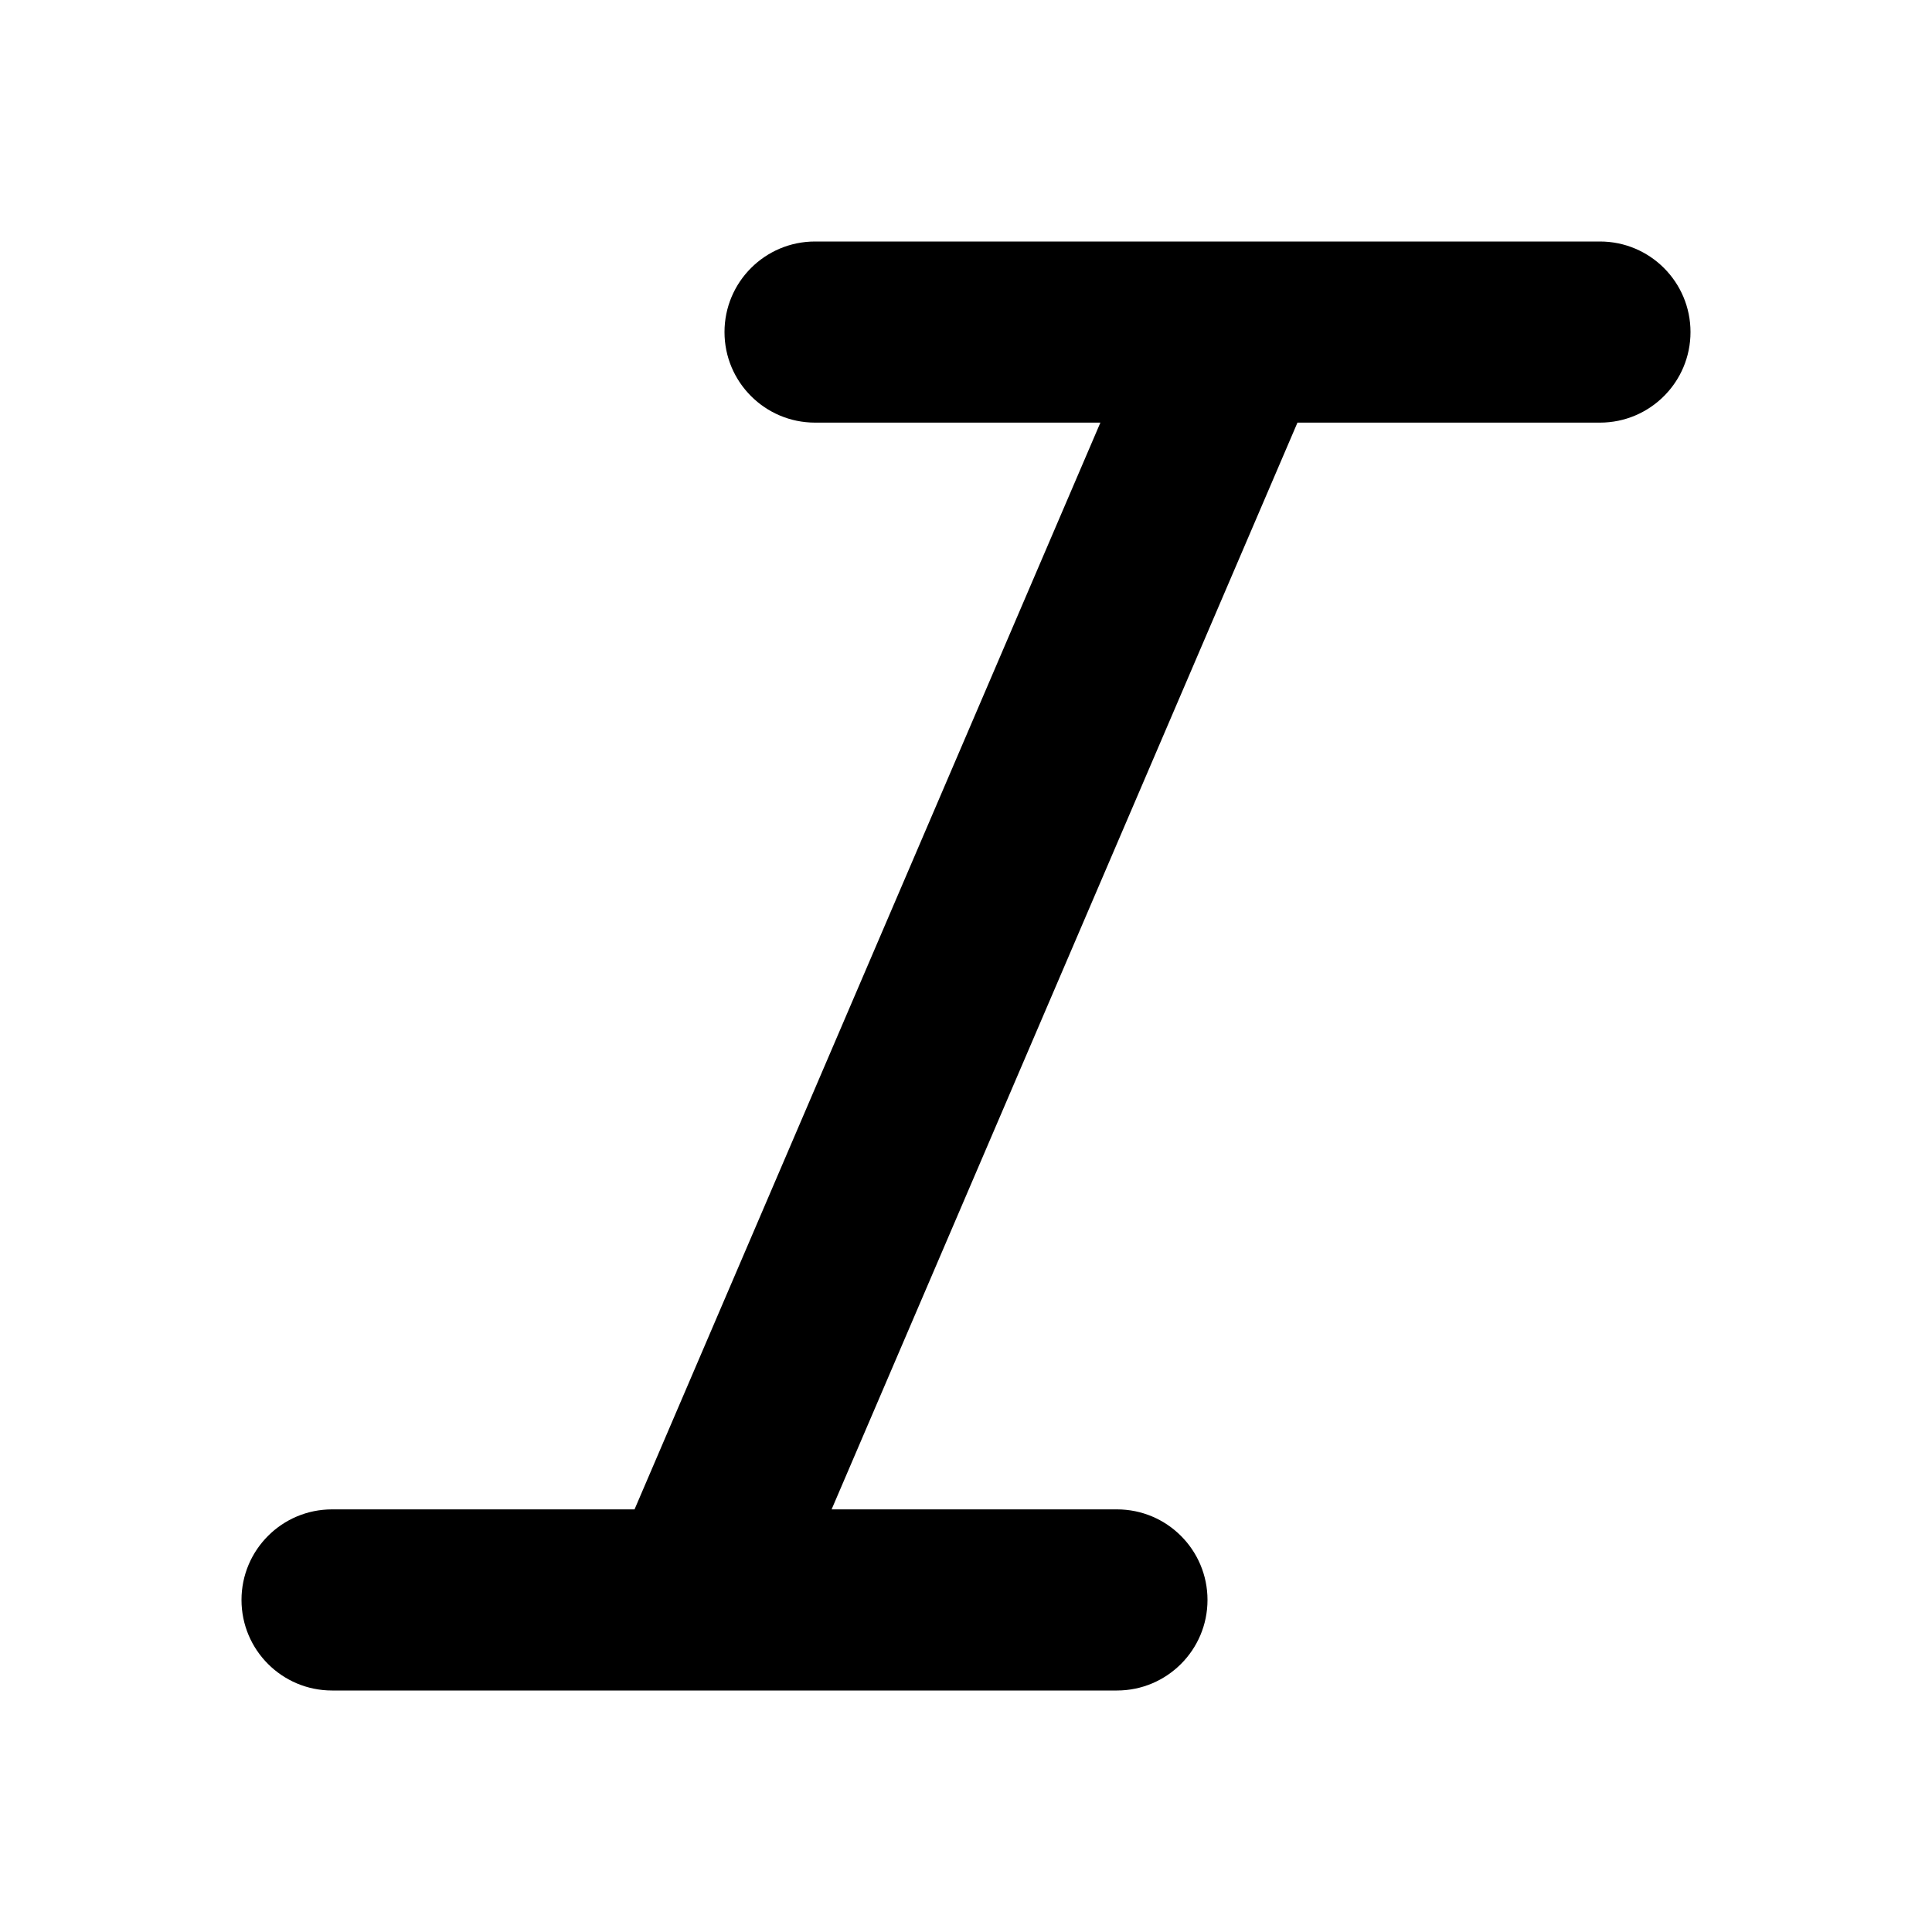
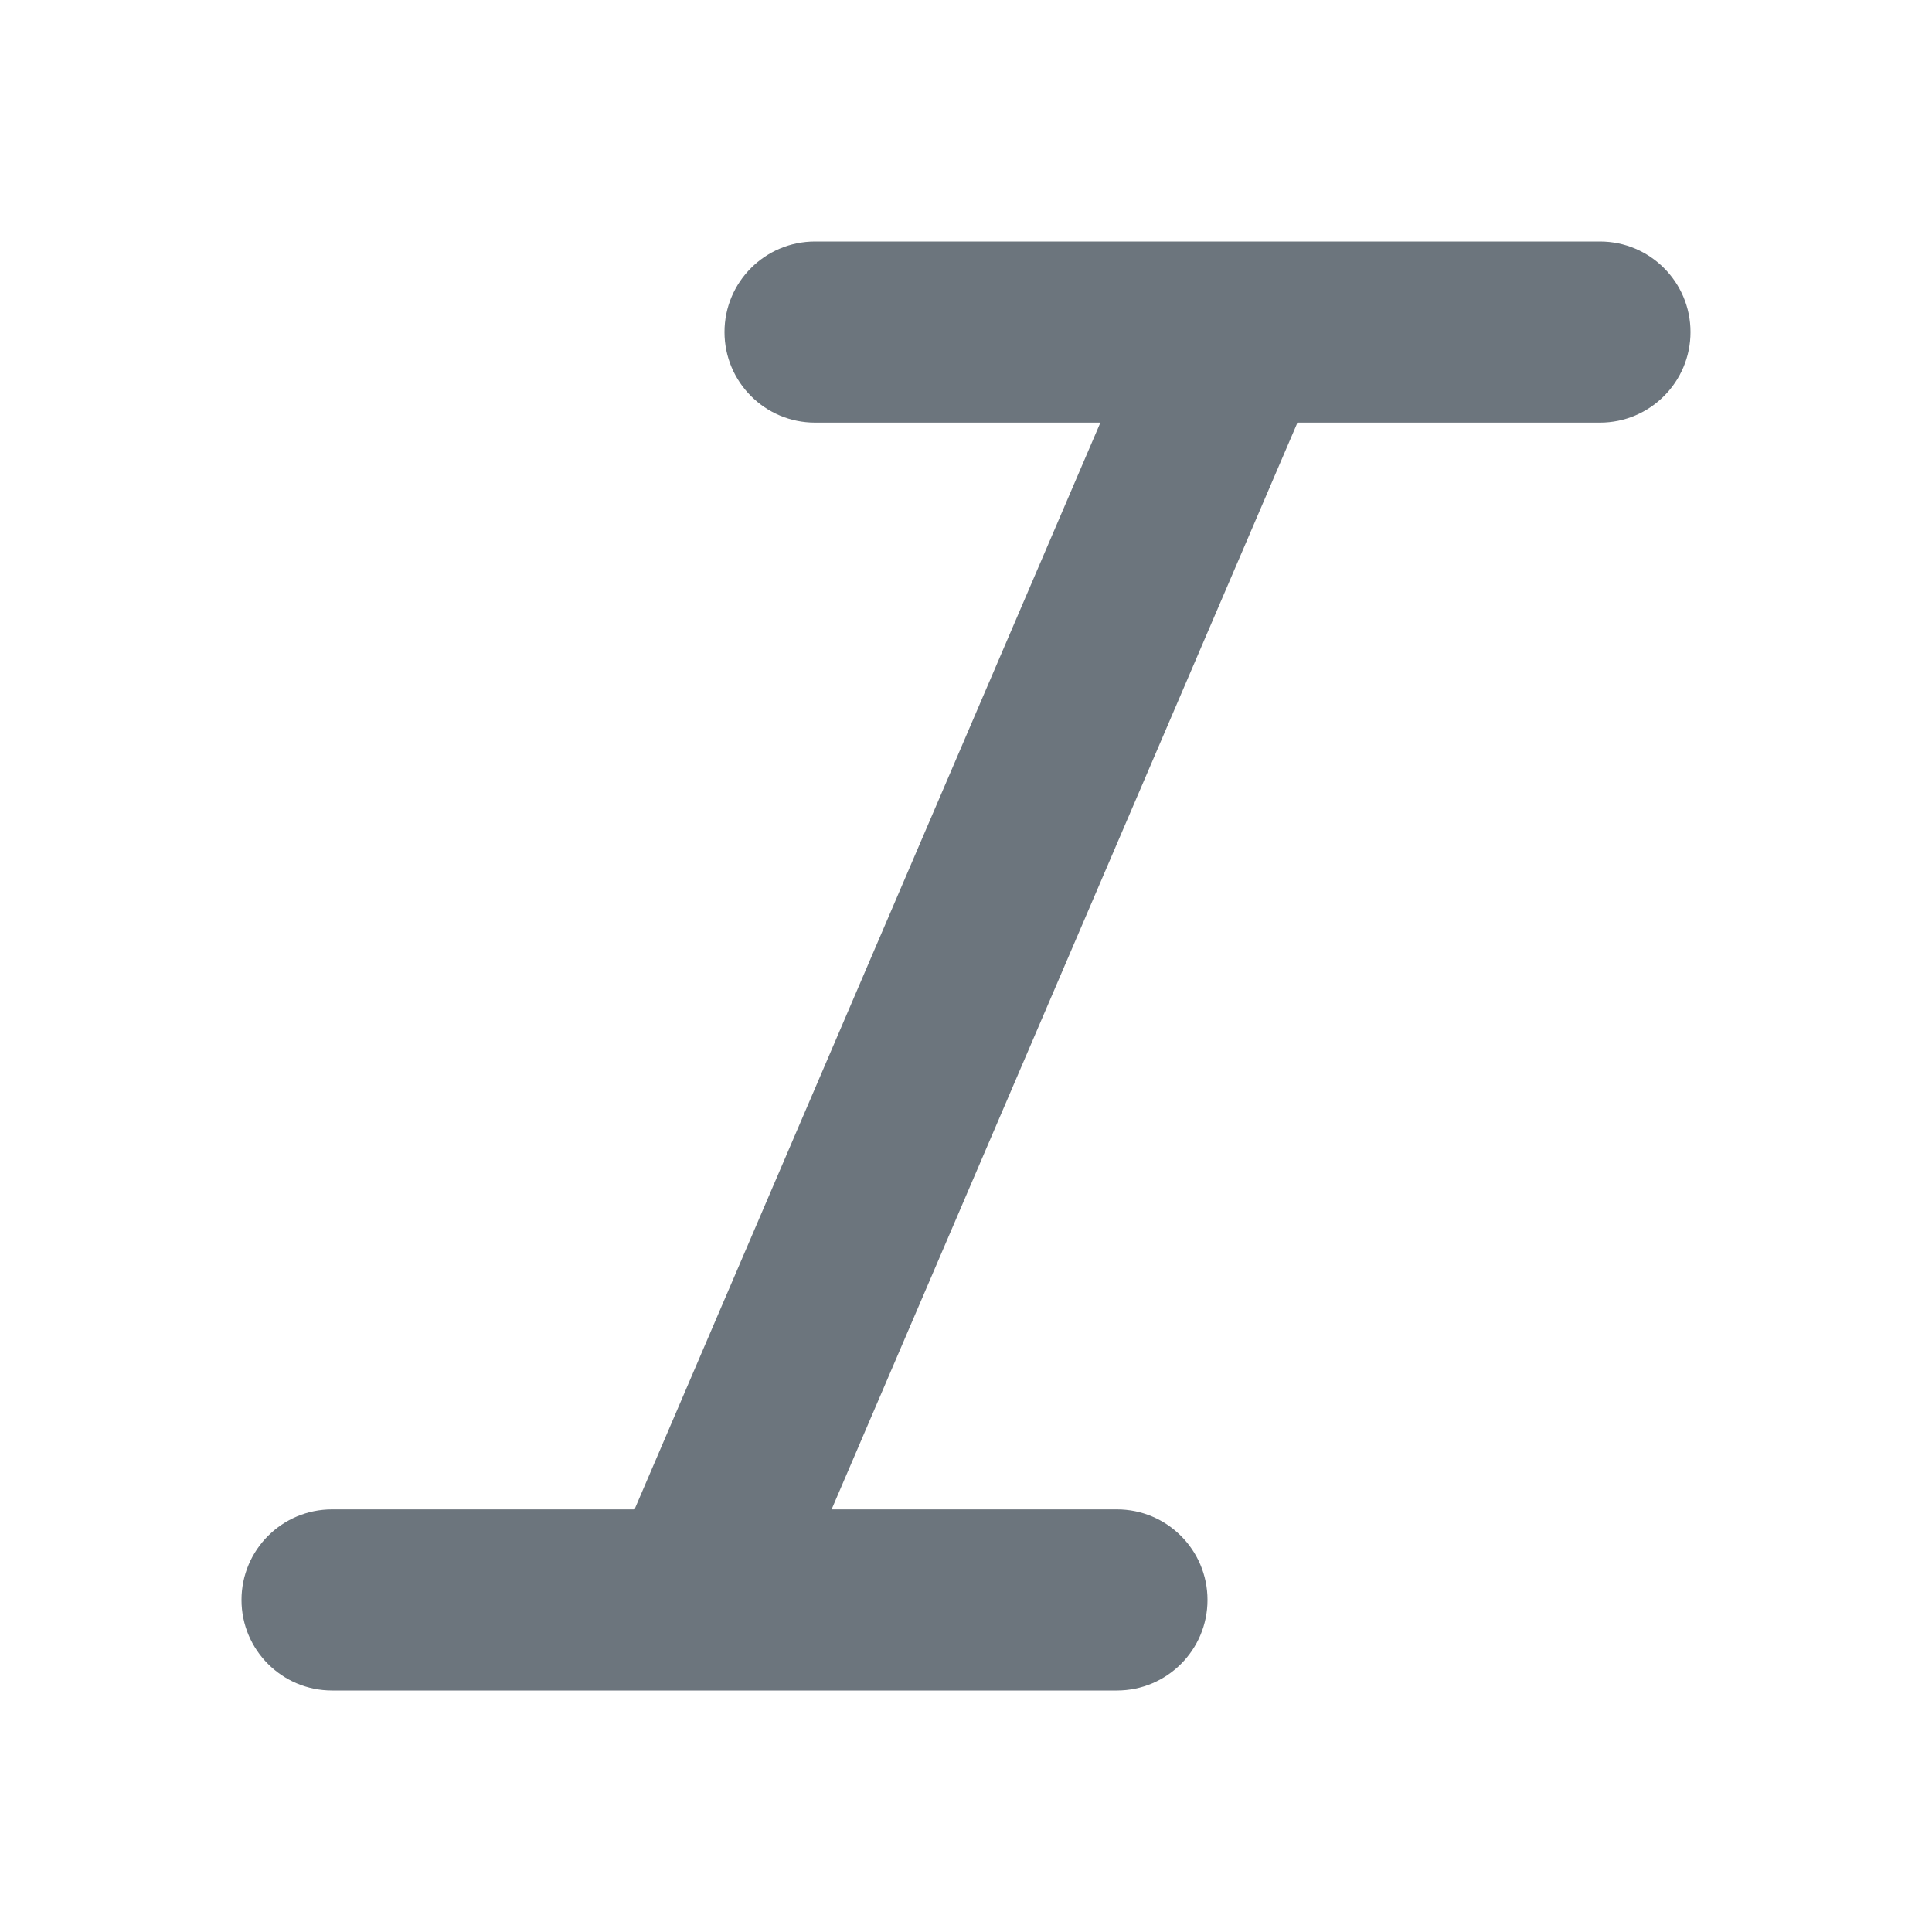
- <svg xmlns="http://www.w3.org/2000/svg" viewBox="0 0 16 16" width="16" height="16">
+ <svg xmlns="http://www.w3.org/2000/svg" viewBox="0 0 16 16" fill="#6c757d" width="16" height="16">
  <path fill-rule="evenodd" d="M6 2.75A.75.75 0 016.75 2h6.5a.75.75 0 010 1.5h-2.505l-3.858 9H9.25a.75.75 0 010 1.5h-6.5a.75.75 0 010-1.5h2.505l3.858-9H6.75A.75.75 0 016 2.75z" />
</svg>
